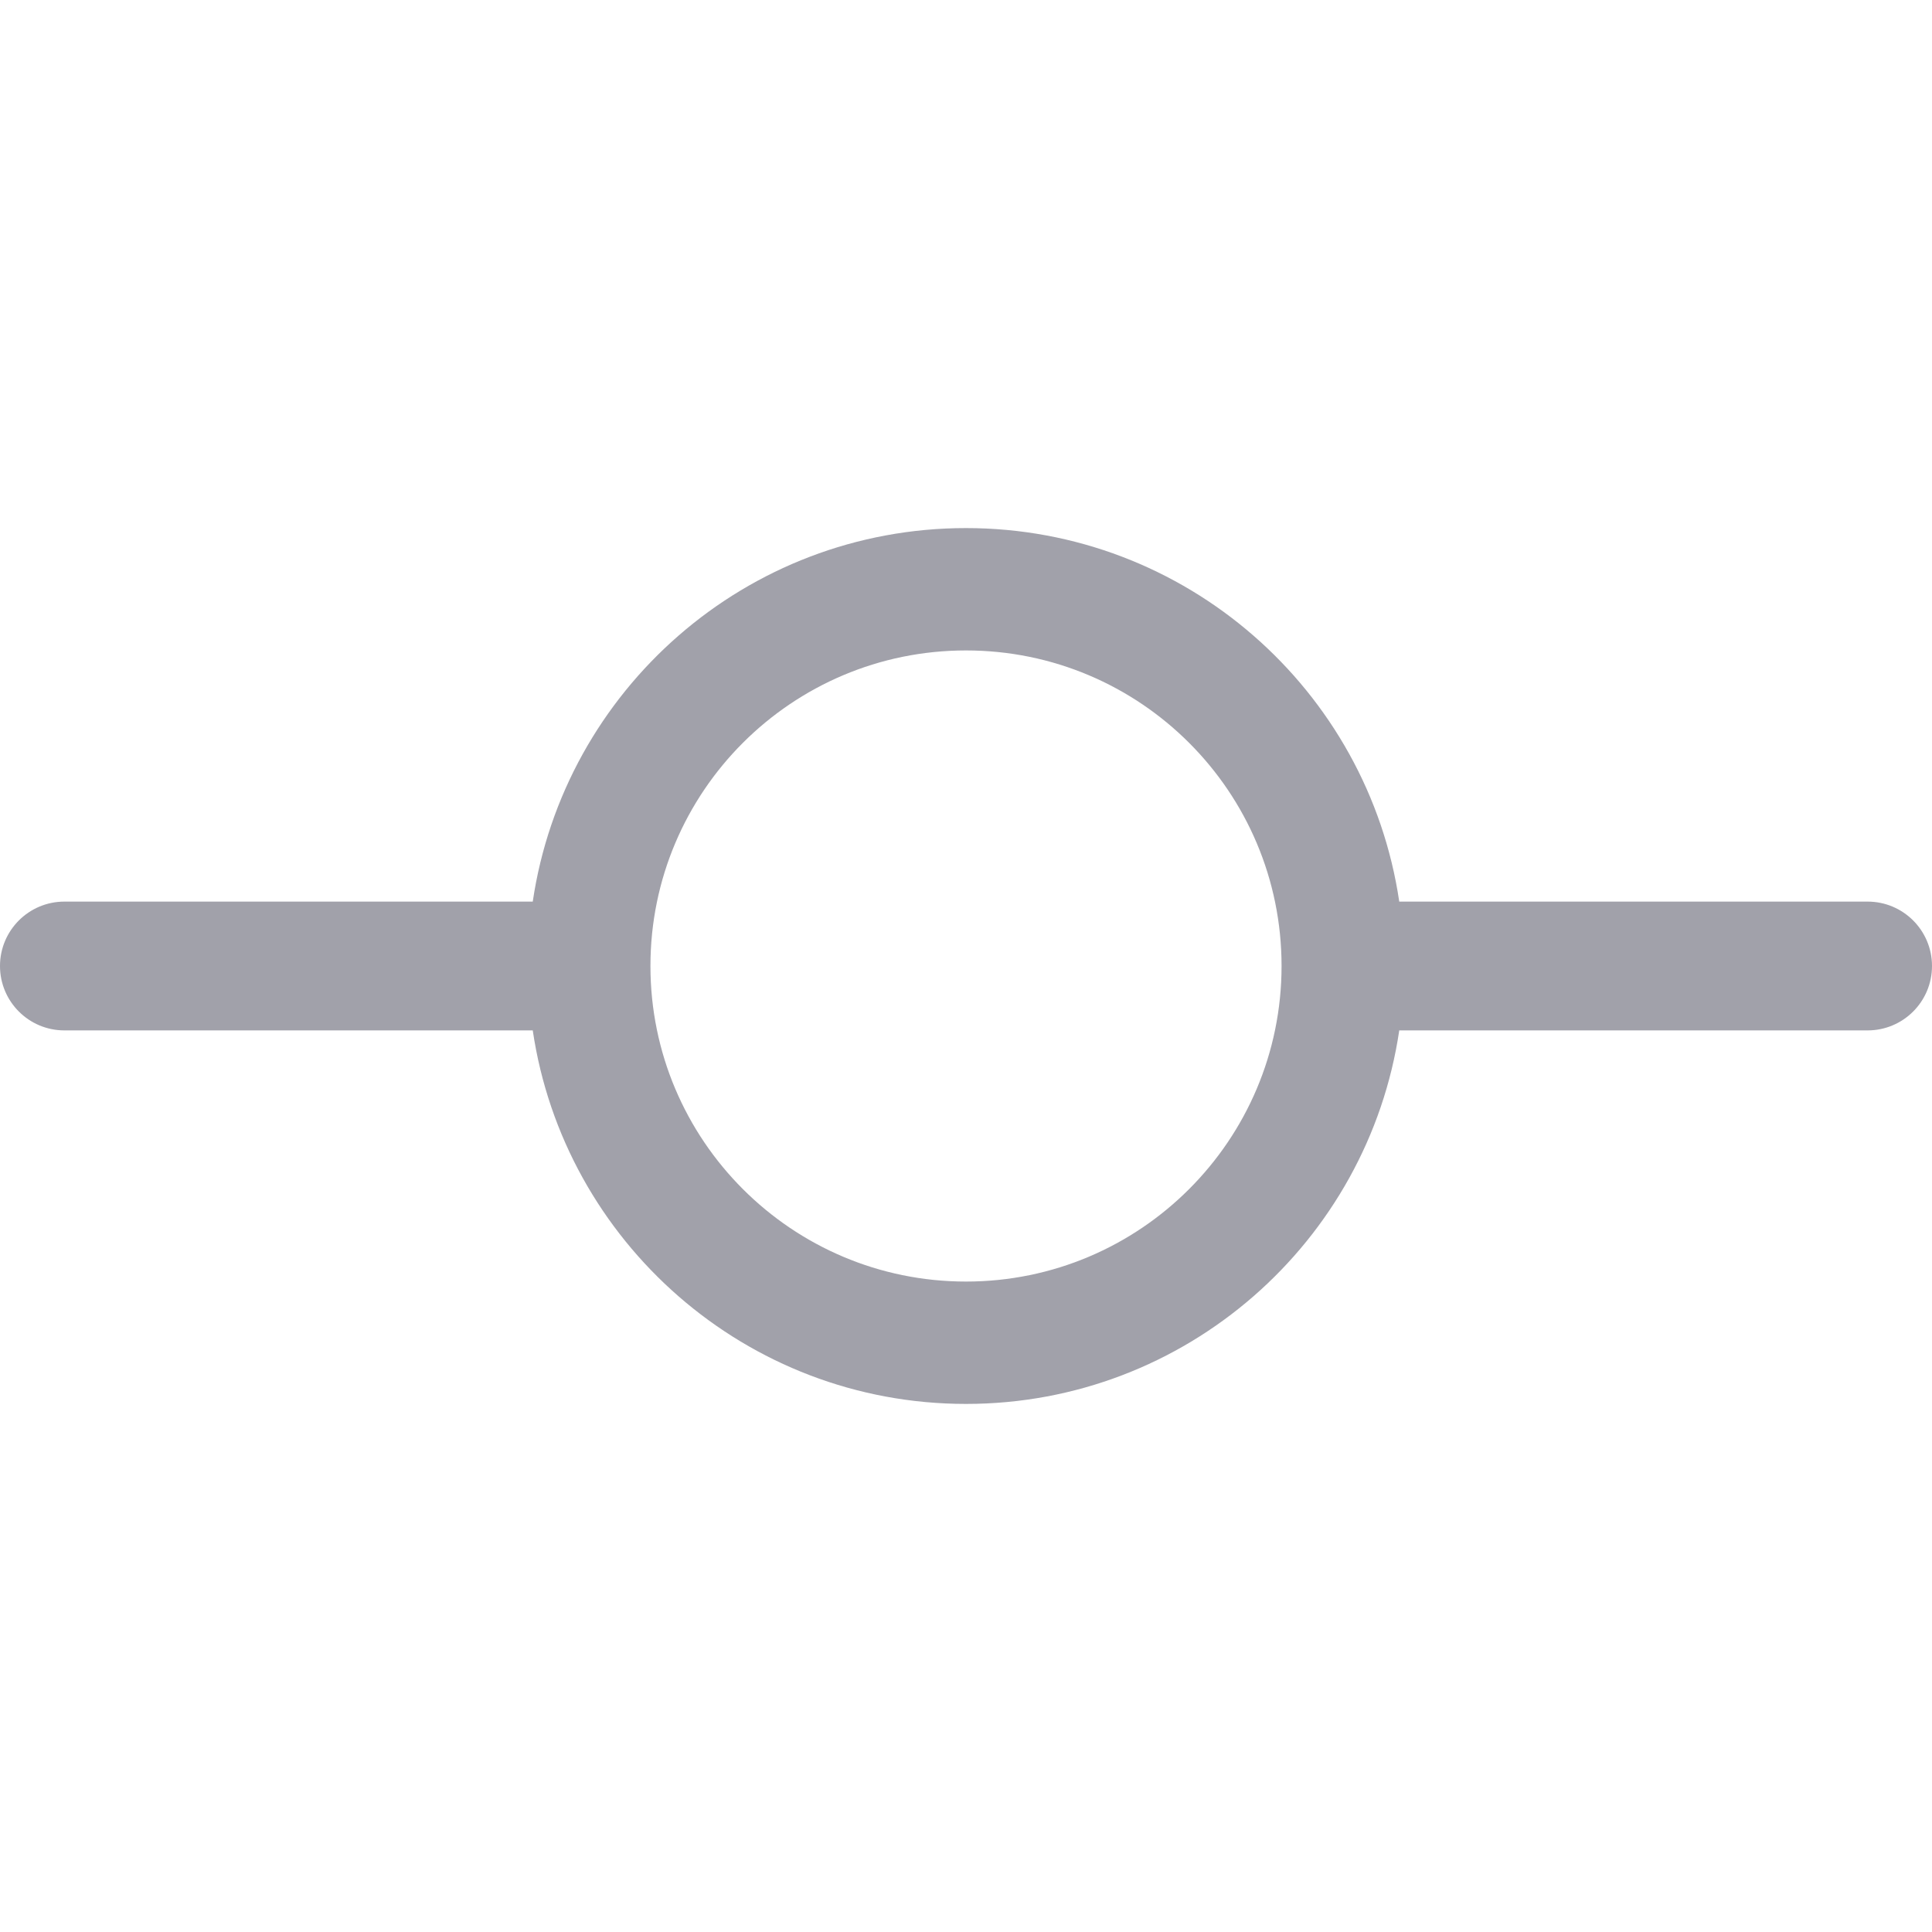
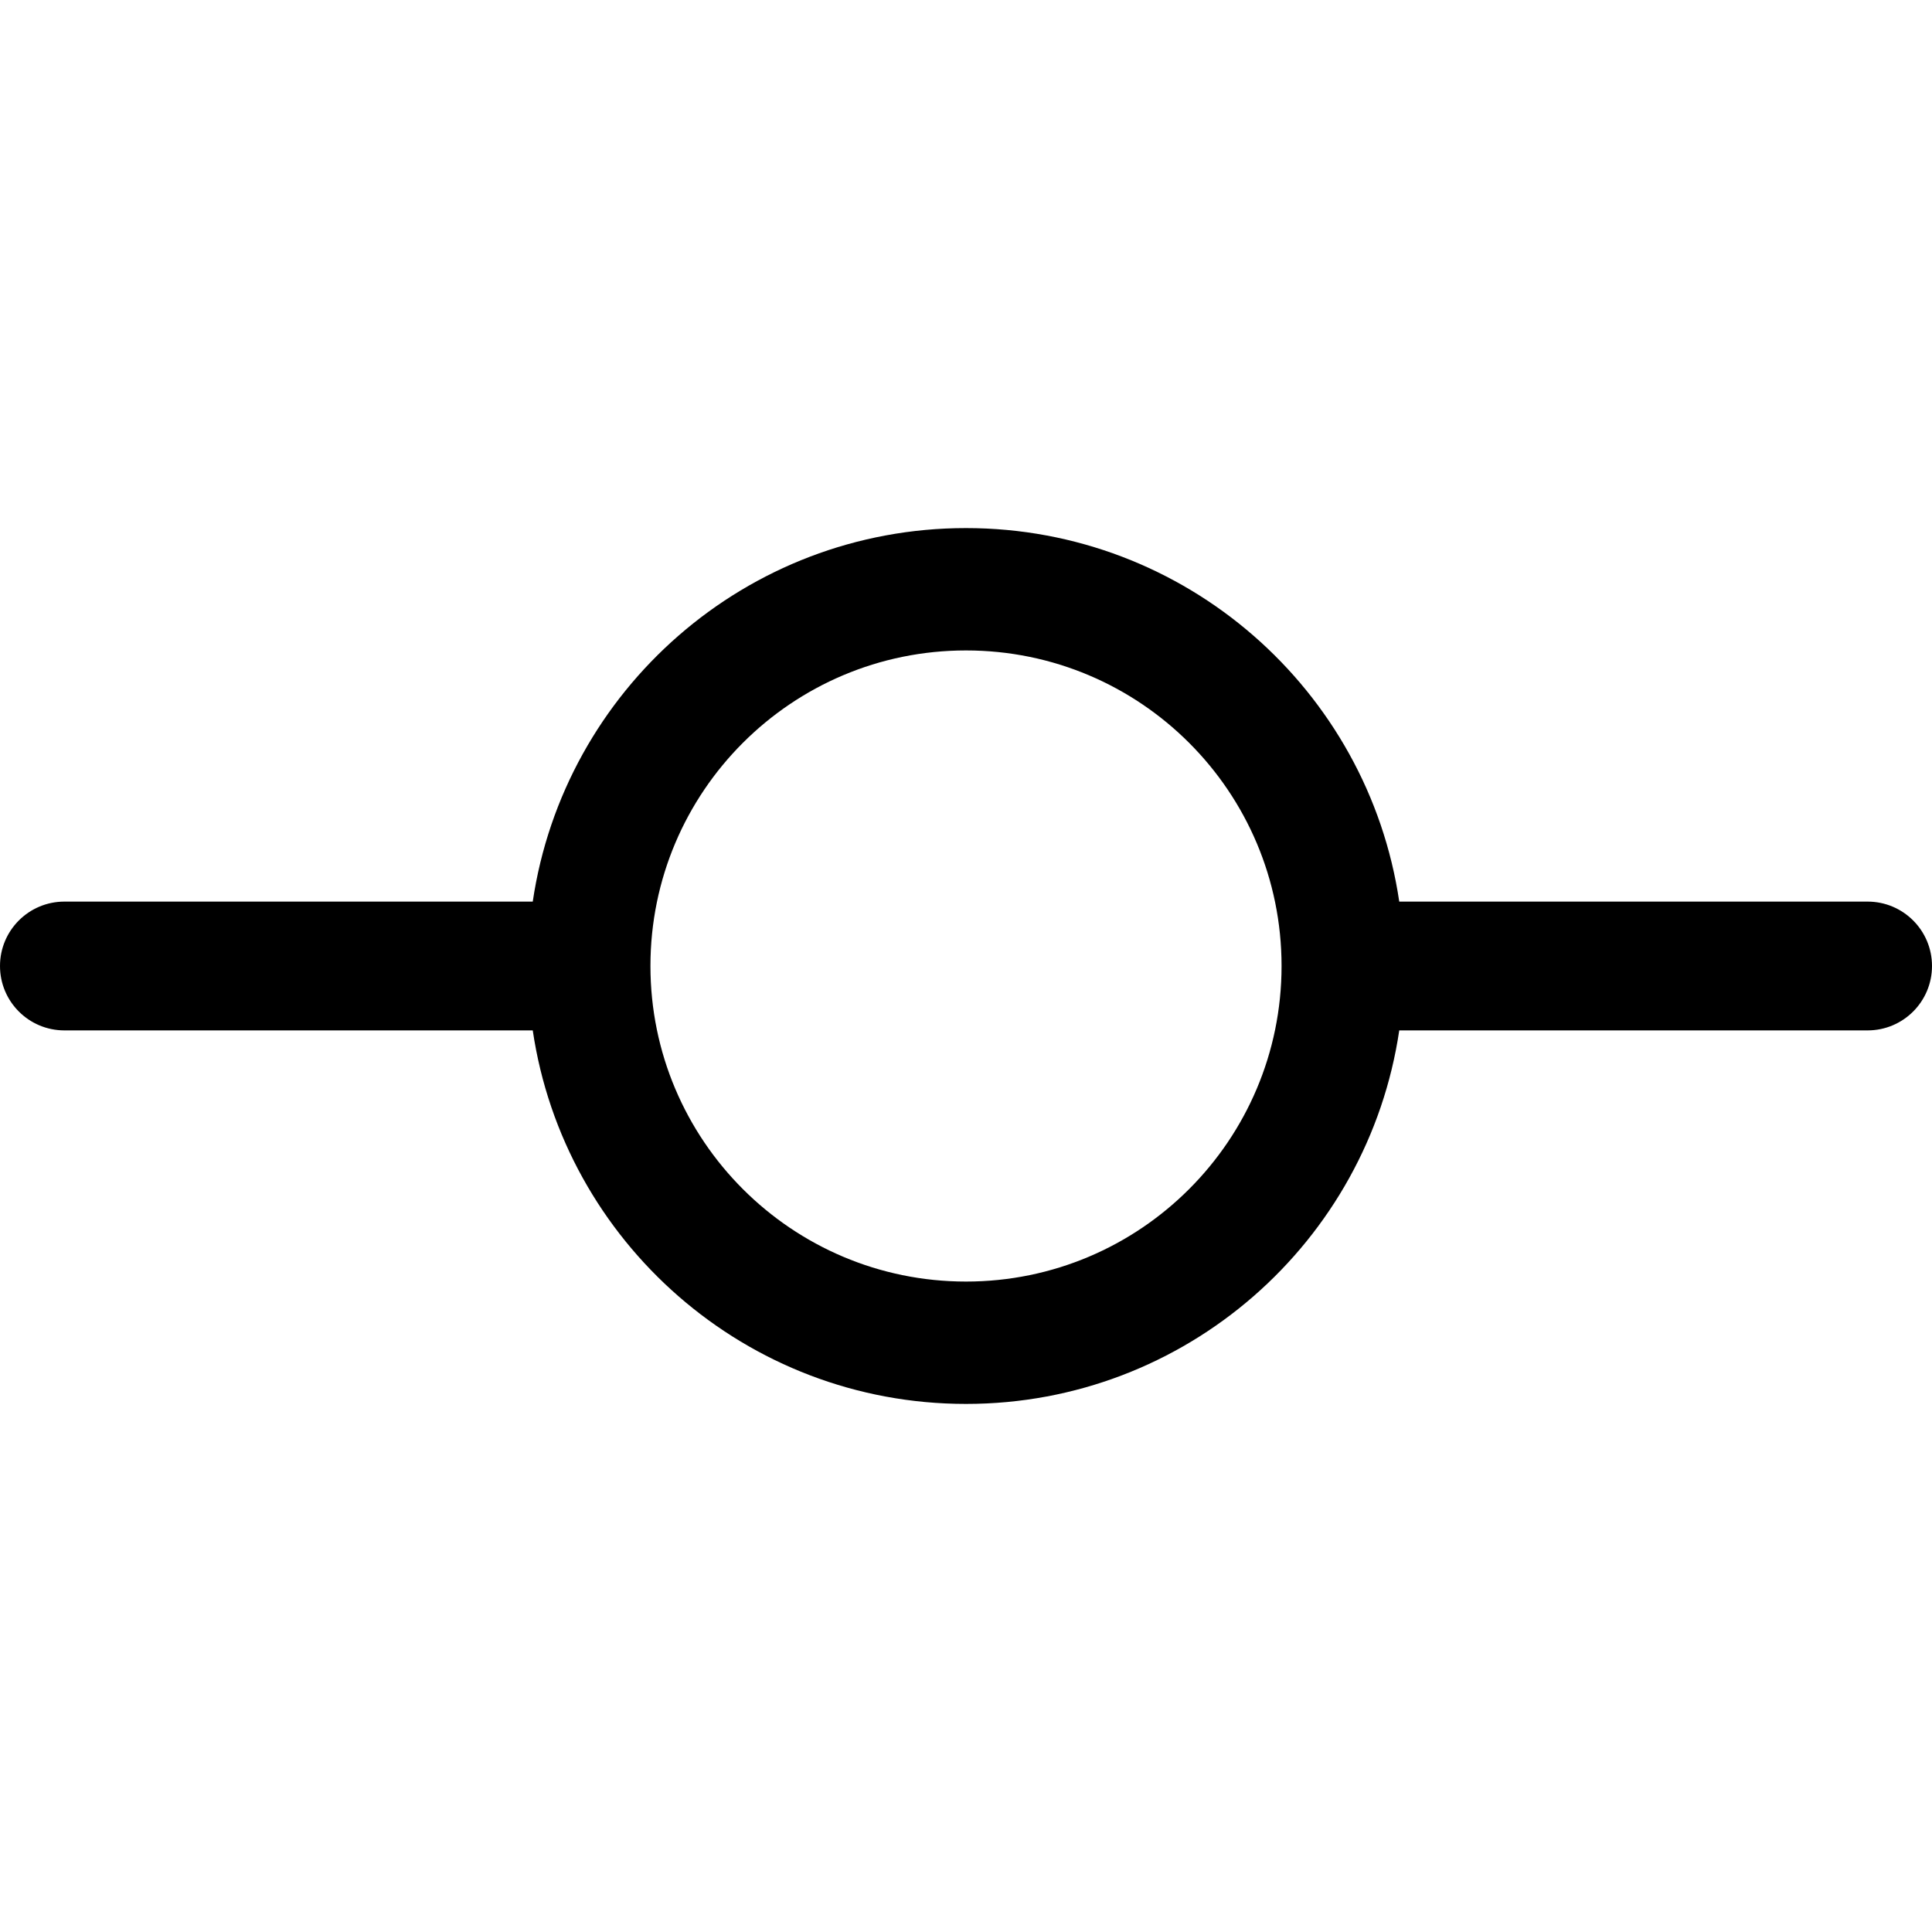
<svg xmlns="http://www.w3.org/2000/svg" width="12" height="12" viewBox="0 0 12 12" fill="none">
-   <path fill-rule="evenodd" clip-rule="evenodd" d="M7.96 6C7.96 7.082 7.082 7.96 6 7.96C4.918 7.96 4.04 7.082 4.04 6C4.04 4.917 4.918 4.04 6 4.04C7.082 4.04 7.96 4.917 7.96 6ZM8.691 6.4C8.497 7.712 7.366 8.72 6 8.72C4.634 8.72 3.503 7.712 3.309 6.4H0.4C0.179 6.4 0 6.221 0 6C0 5.779 0.179 5.6 0.4 5.6H3.309C3.503 4.287 4.634 3.28 6 3.28C7.366 3.28 8.497 4.287 8.691 5.6H11.6C11.821 5.6 12 5.779 12 6C12 6.221 11.821 6.4 11.6 6.4H8.691Z" fill="#A1A1AA" />
+   <path fill-rule="evenodd" clip-rule="evenodd" d="M7.96 6C7.96 7.082 7.082 7.96 6 7.96C4.918 7.96 4.04 7.082 4.04 6C4.04 4.917 4.918 4.04 6 4.04C7.082 4.04 7.96 4.917 7.96 6ZM8.691 6.4C8.497 7.712 7.366 8.72 6 8.72C4.634 8.72 3.503 7.712 3.309 6.4H0.4C0.179 6.4 0 6.221 0 6C0 5.779 0.179 5.6 0.4 5.6H3.309C3.503 4.287 4.634 3.28 6 3.28C7.366 3.28 8.497 4.287 8.691 5.6H11.6C11.821 5.6 12 5.779 12 6C12 6.221 11.821 6.4 11.6 6.4H8.691Z" fill="currentColor" />
</svg>
